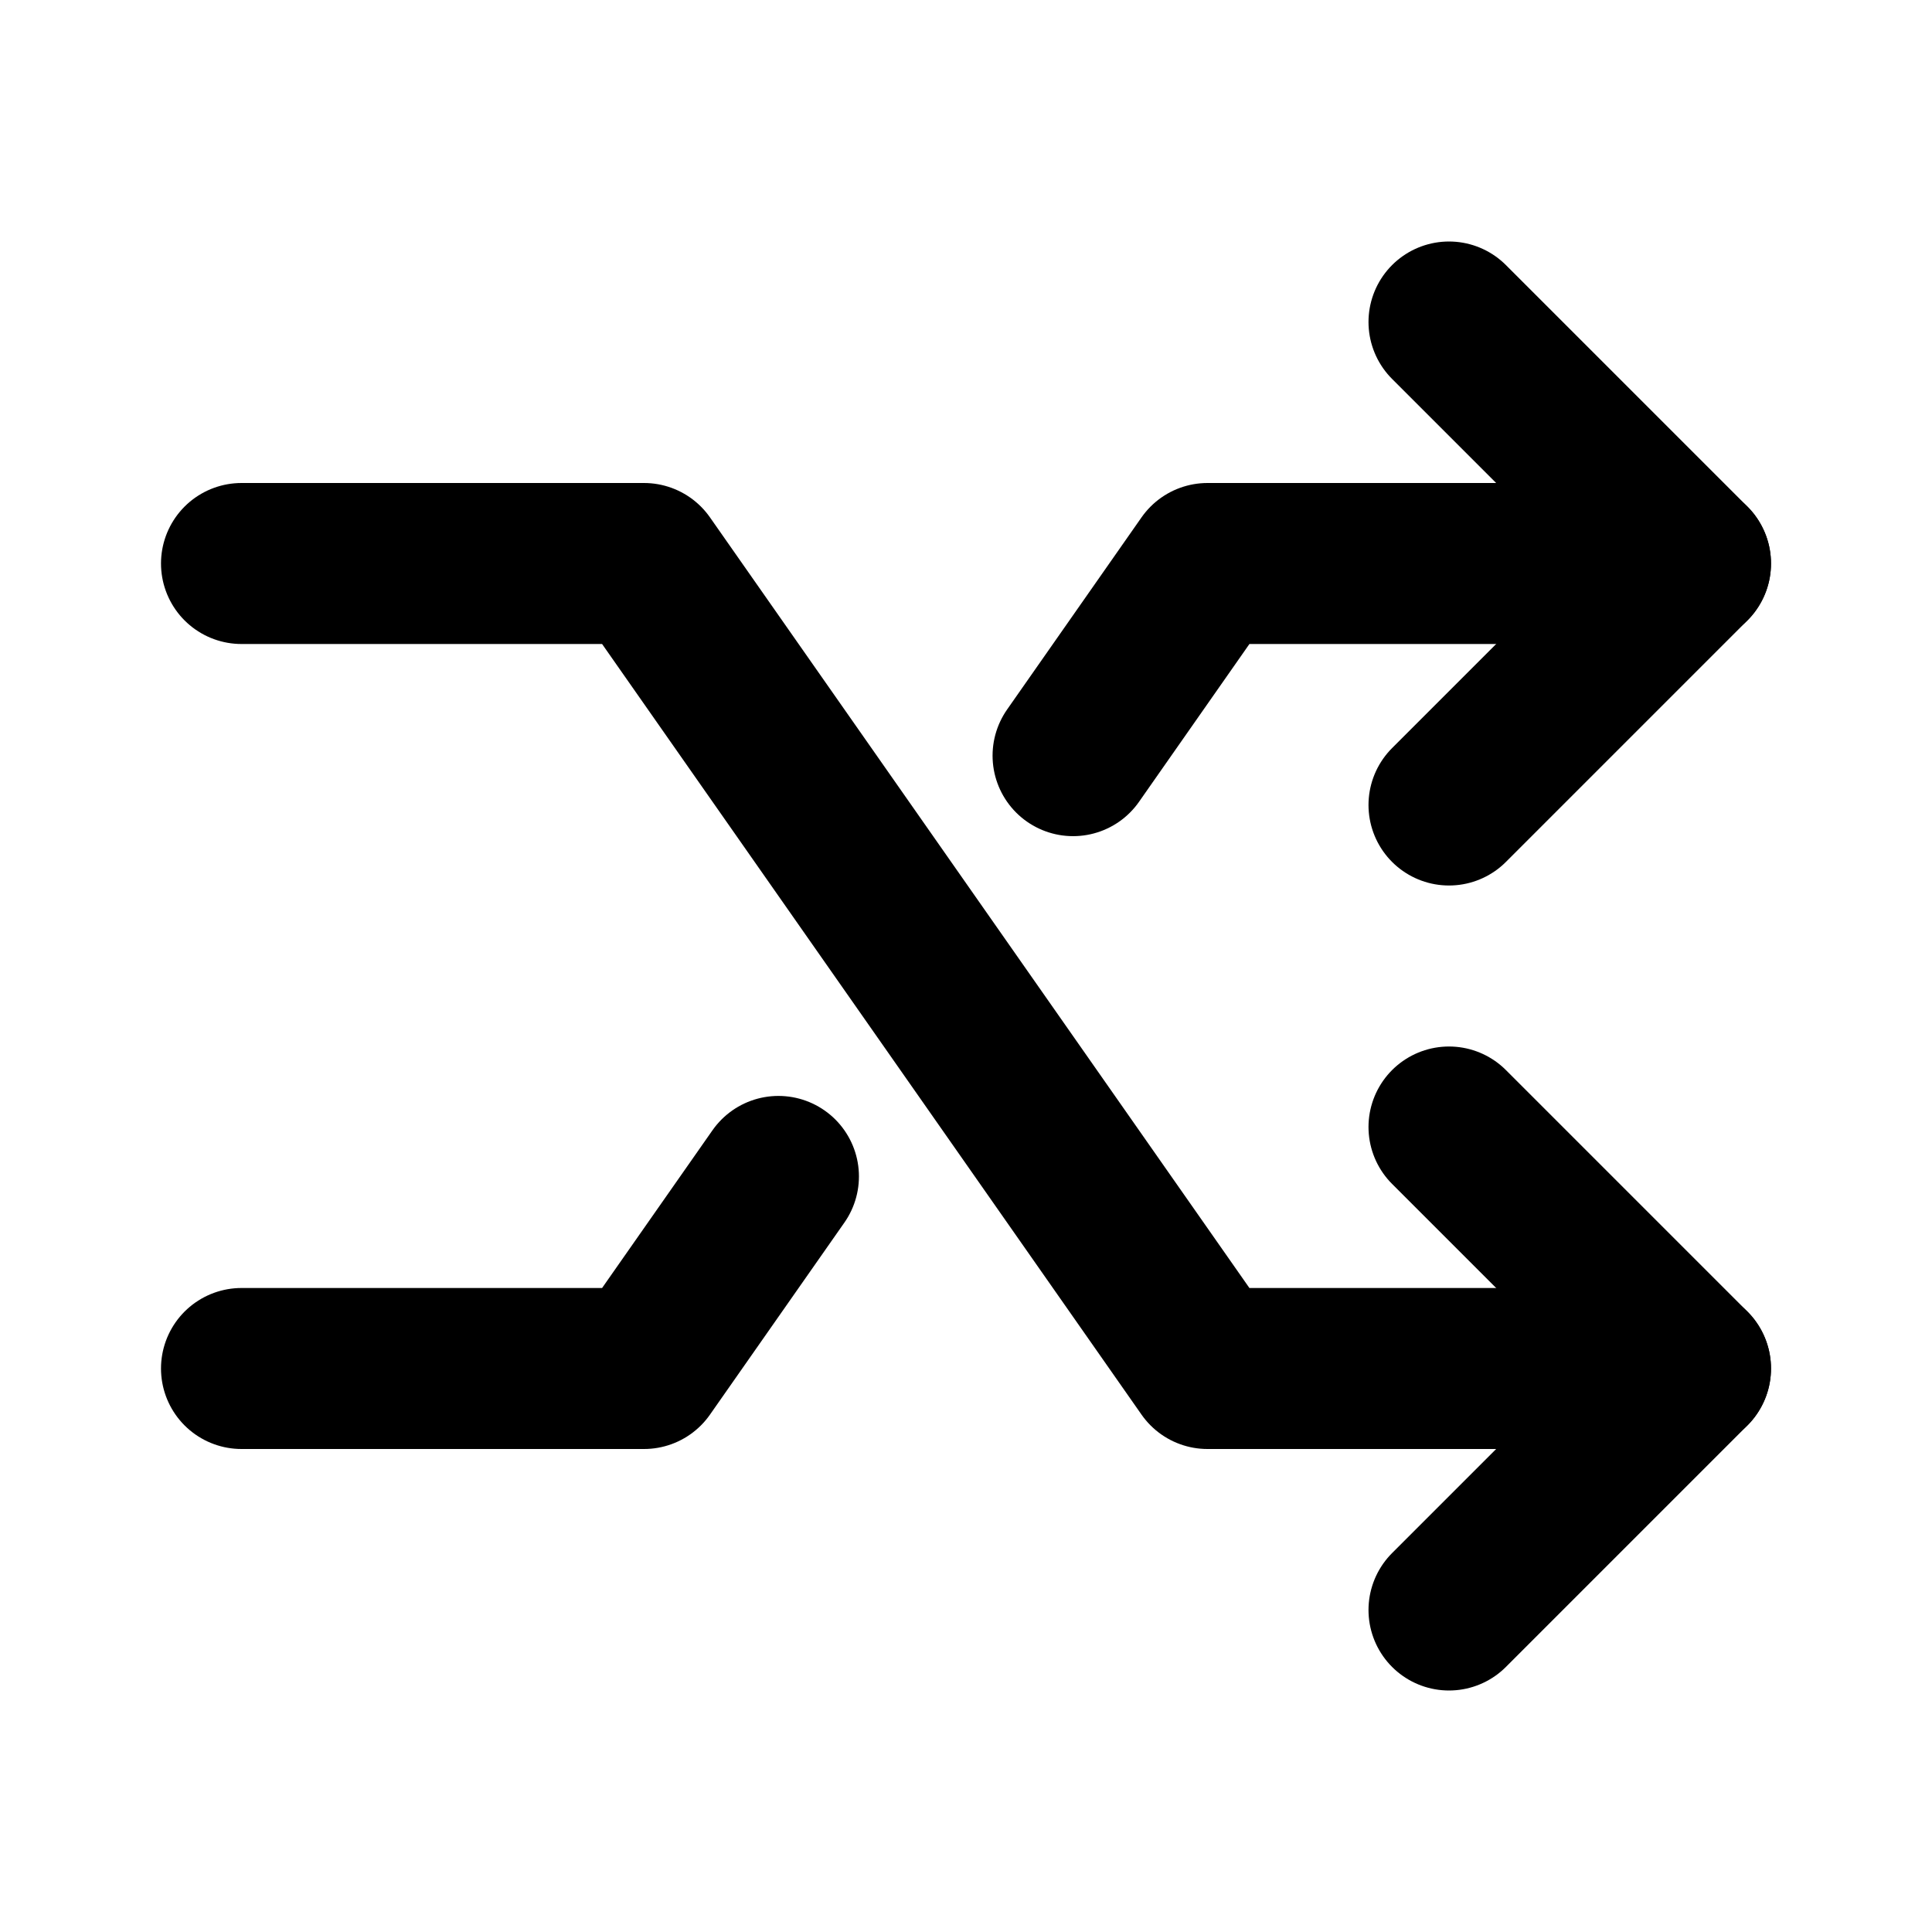
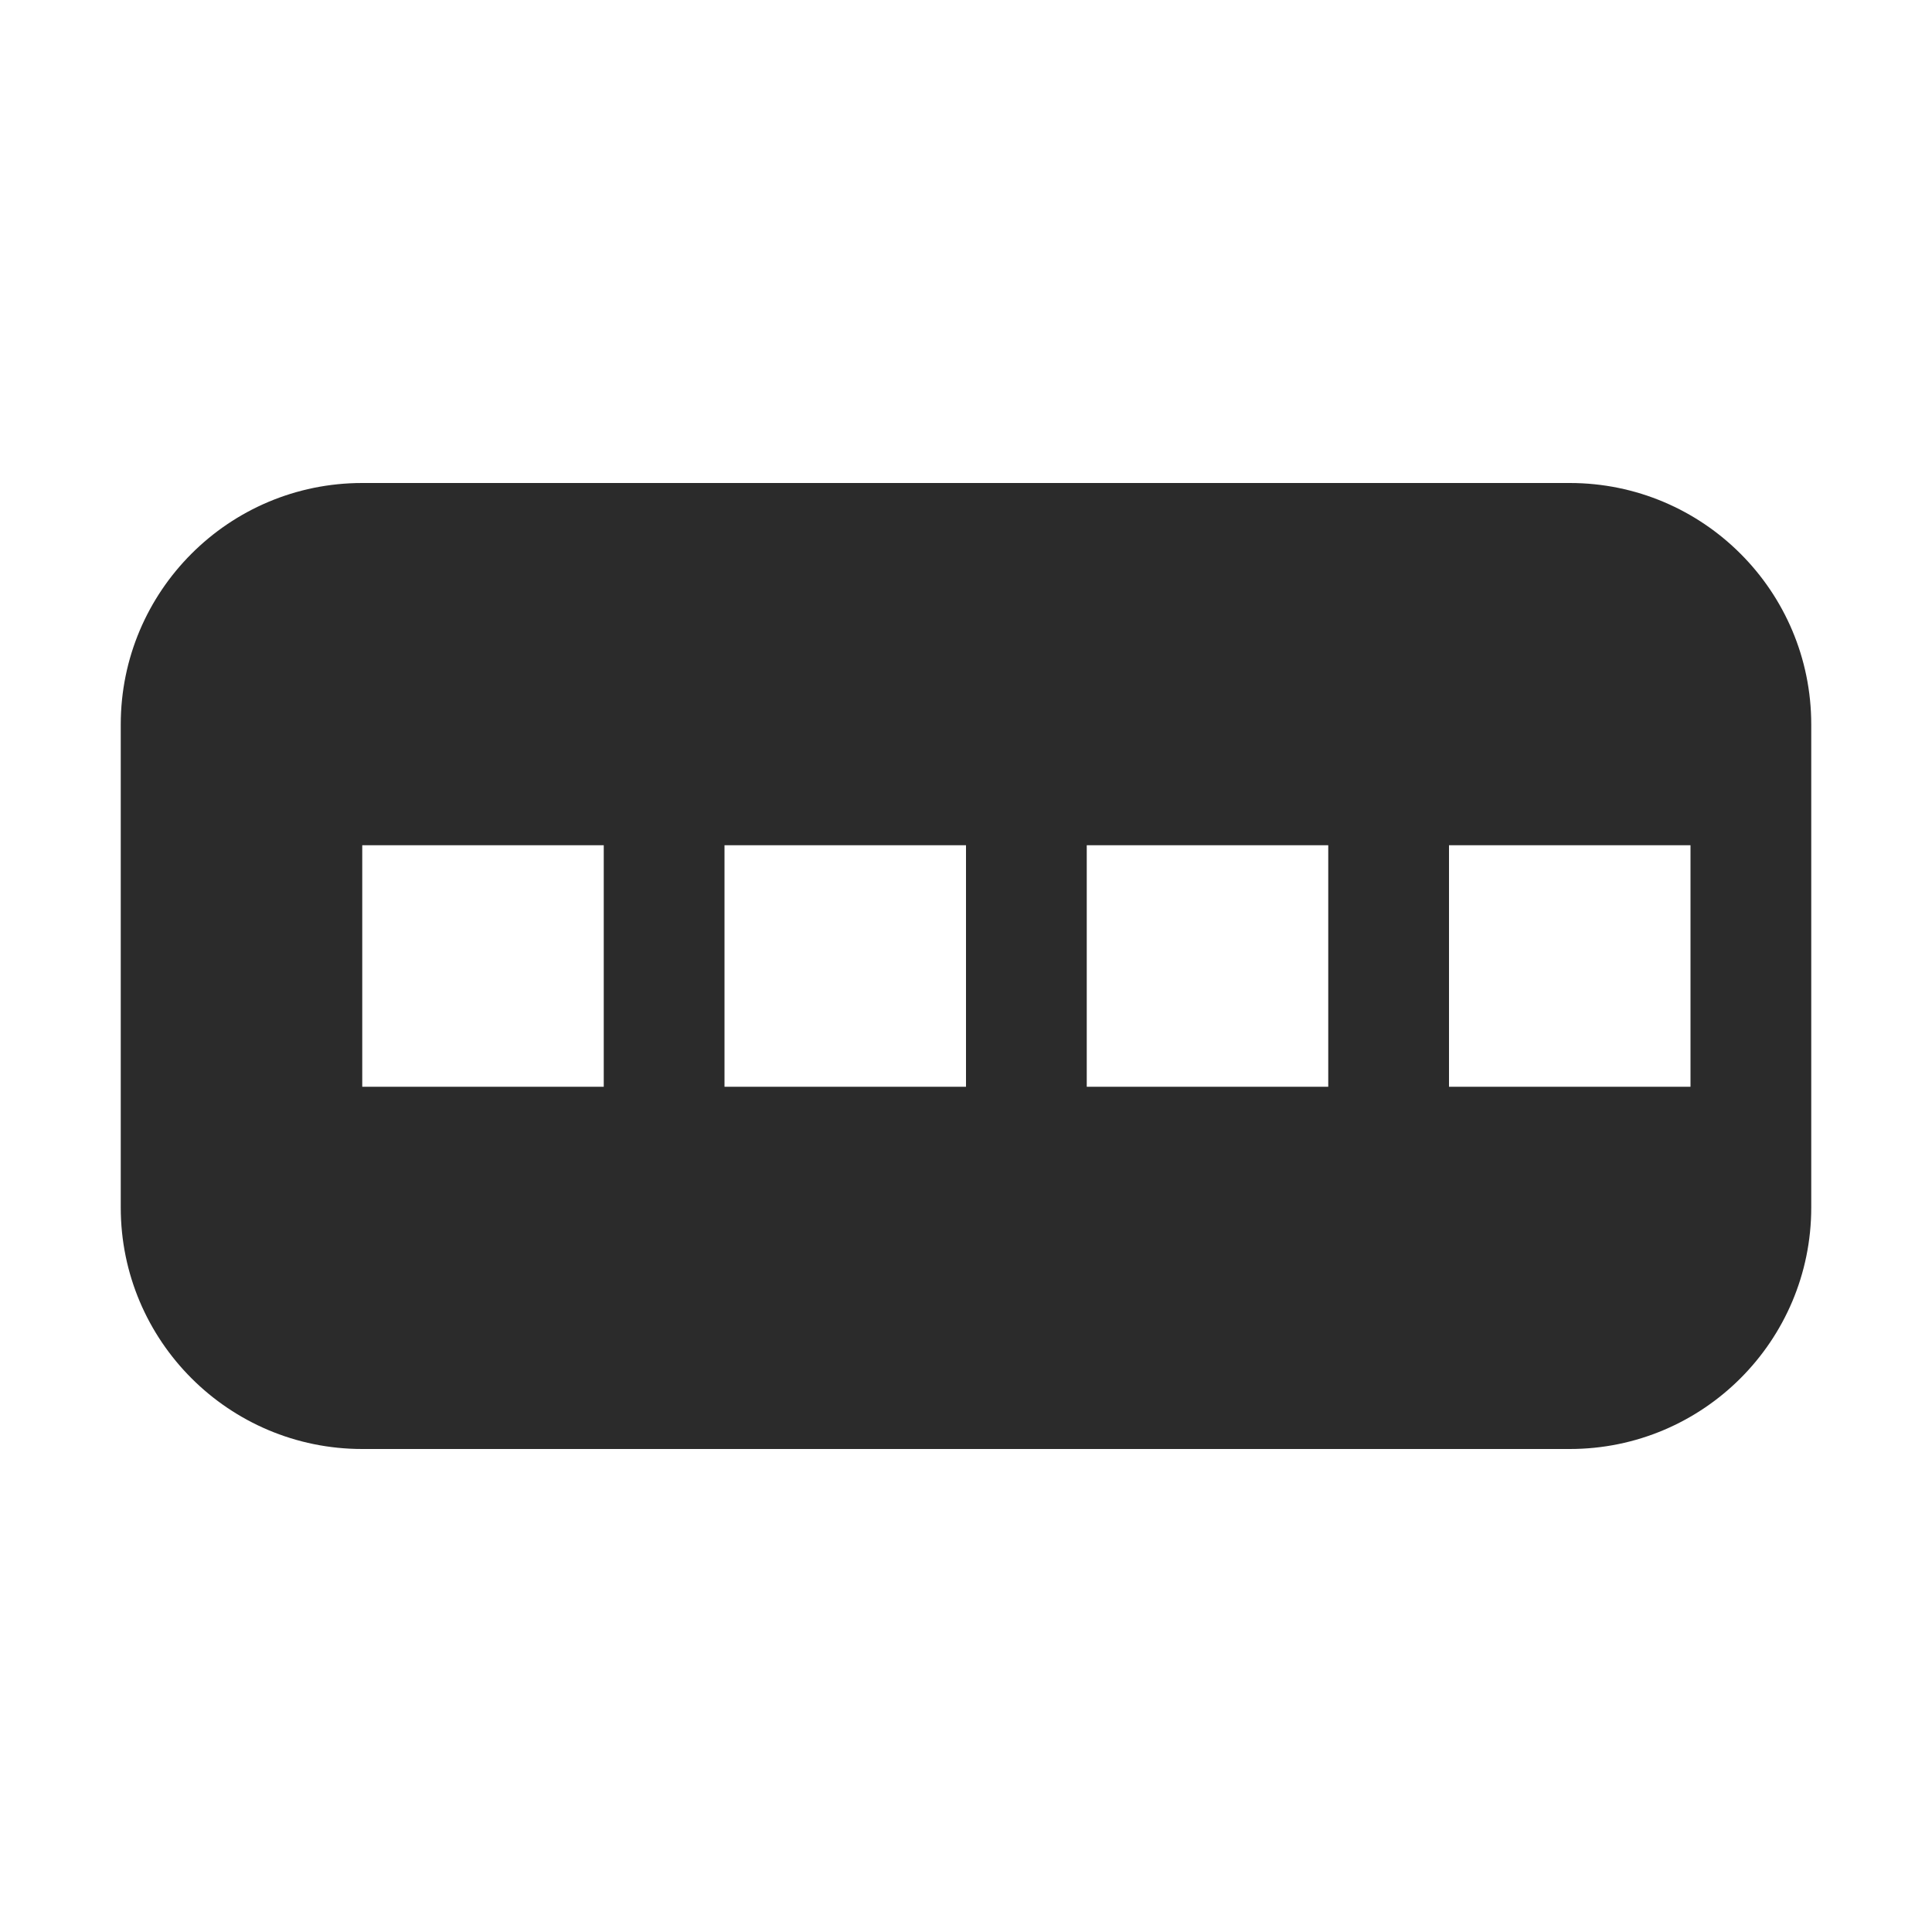
- <svg xmlns="http://www.w3.org/2000/svg" width="24" height="24" viewBox="0 0 24 24" fill="none" stroke="currentColor" stroke-width="2" stroke-linecap="round" stroke-linejoin="round">
-   <path d="M3 17h5l1.67 -2.386m3.66 -5.227l1.67 -2.387h6" />
-   <path d="M18 4l3 3l-3 3" />
-   <path d="M3 7h5l7 10h6" />
-   <path d="M18 20l3 -3l-3 -3" />
+ <svg xmlns="http://www.w3.org/2000/svg" width="16" height="16" viewBox="0 0 16 16" fill="none">
+   <g opacity="0.9">
+     <path fill-rule="evenodd" clip-rule="evenodd" d="M3 4H13A2 2 0 0 1 15 6V10A2 2 0 0 1 13 12H3A2 2 0 0 1 1 10V6A2 2 0 0 1 3 4ZM3 7V9H5V7H3ZM6 7V9H8V7H6ZM9 7V9H11V7H9ZM12 7V9H14V7H12Z" fill="#141414" />
+   </g>
</svg>
